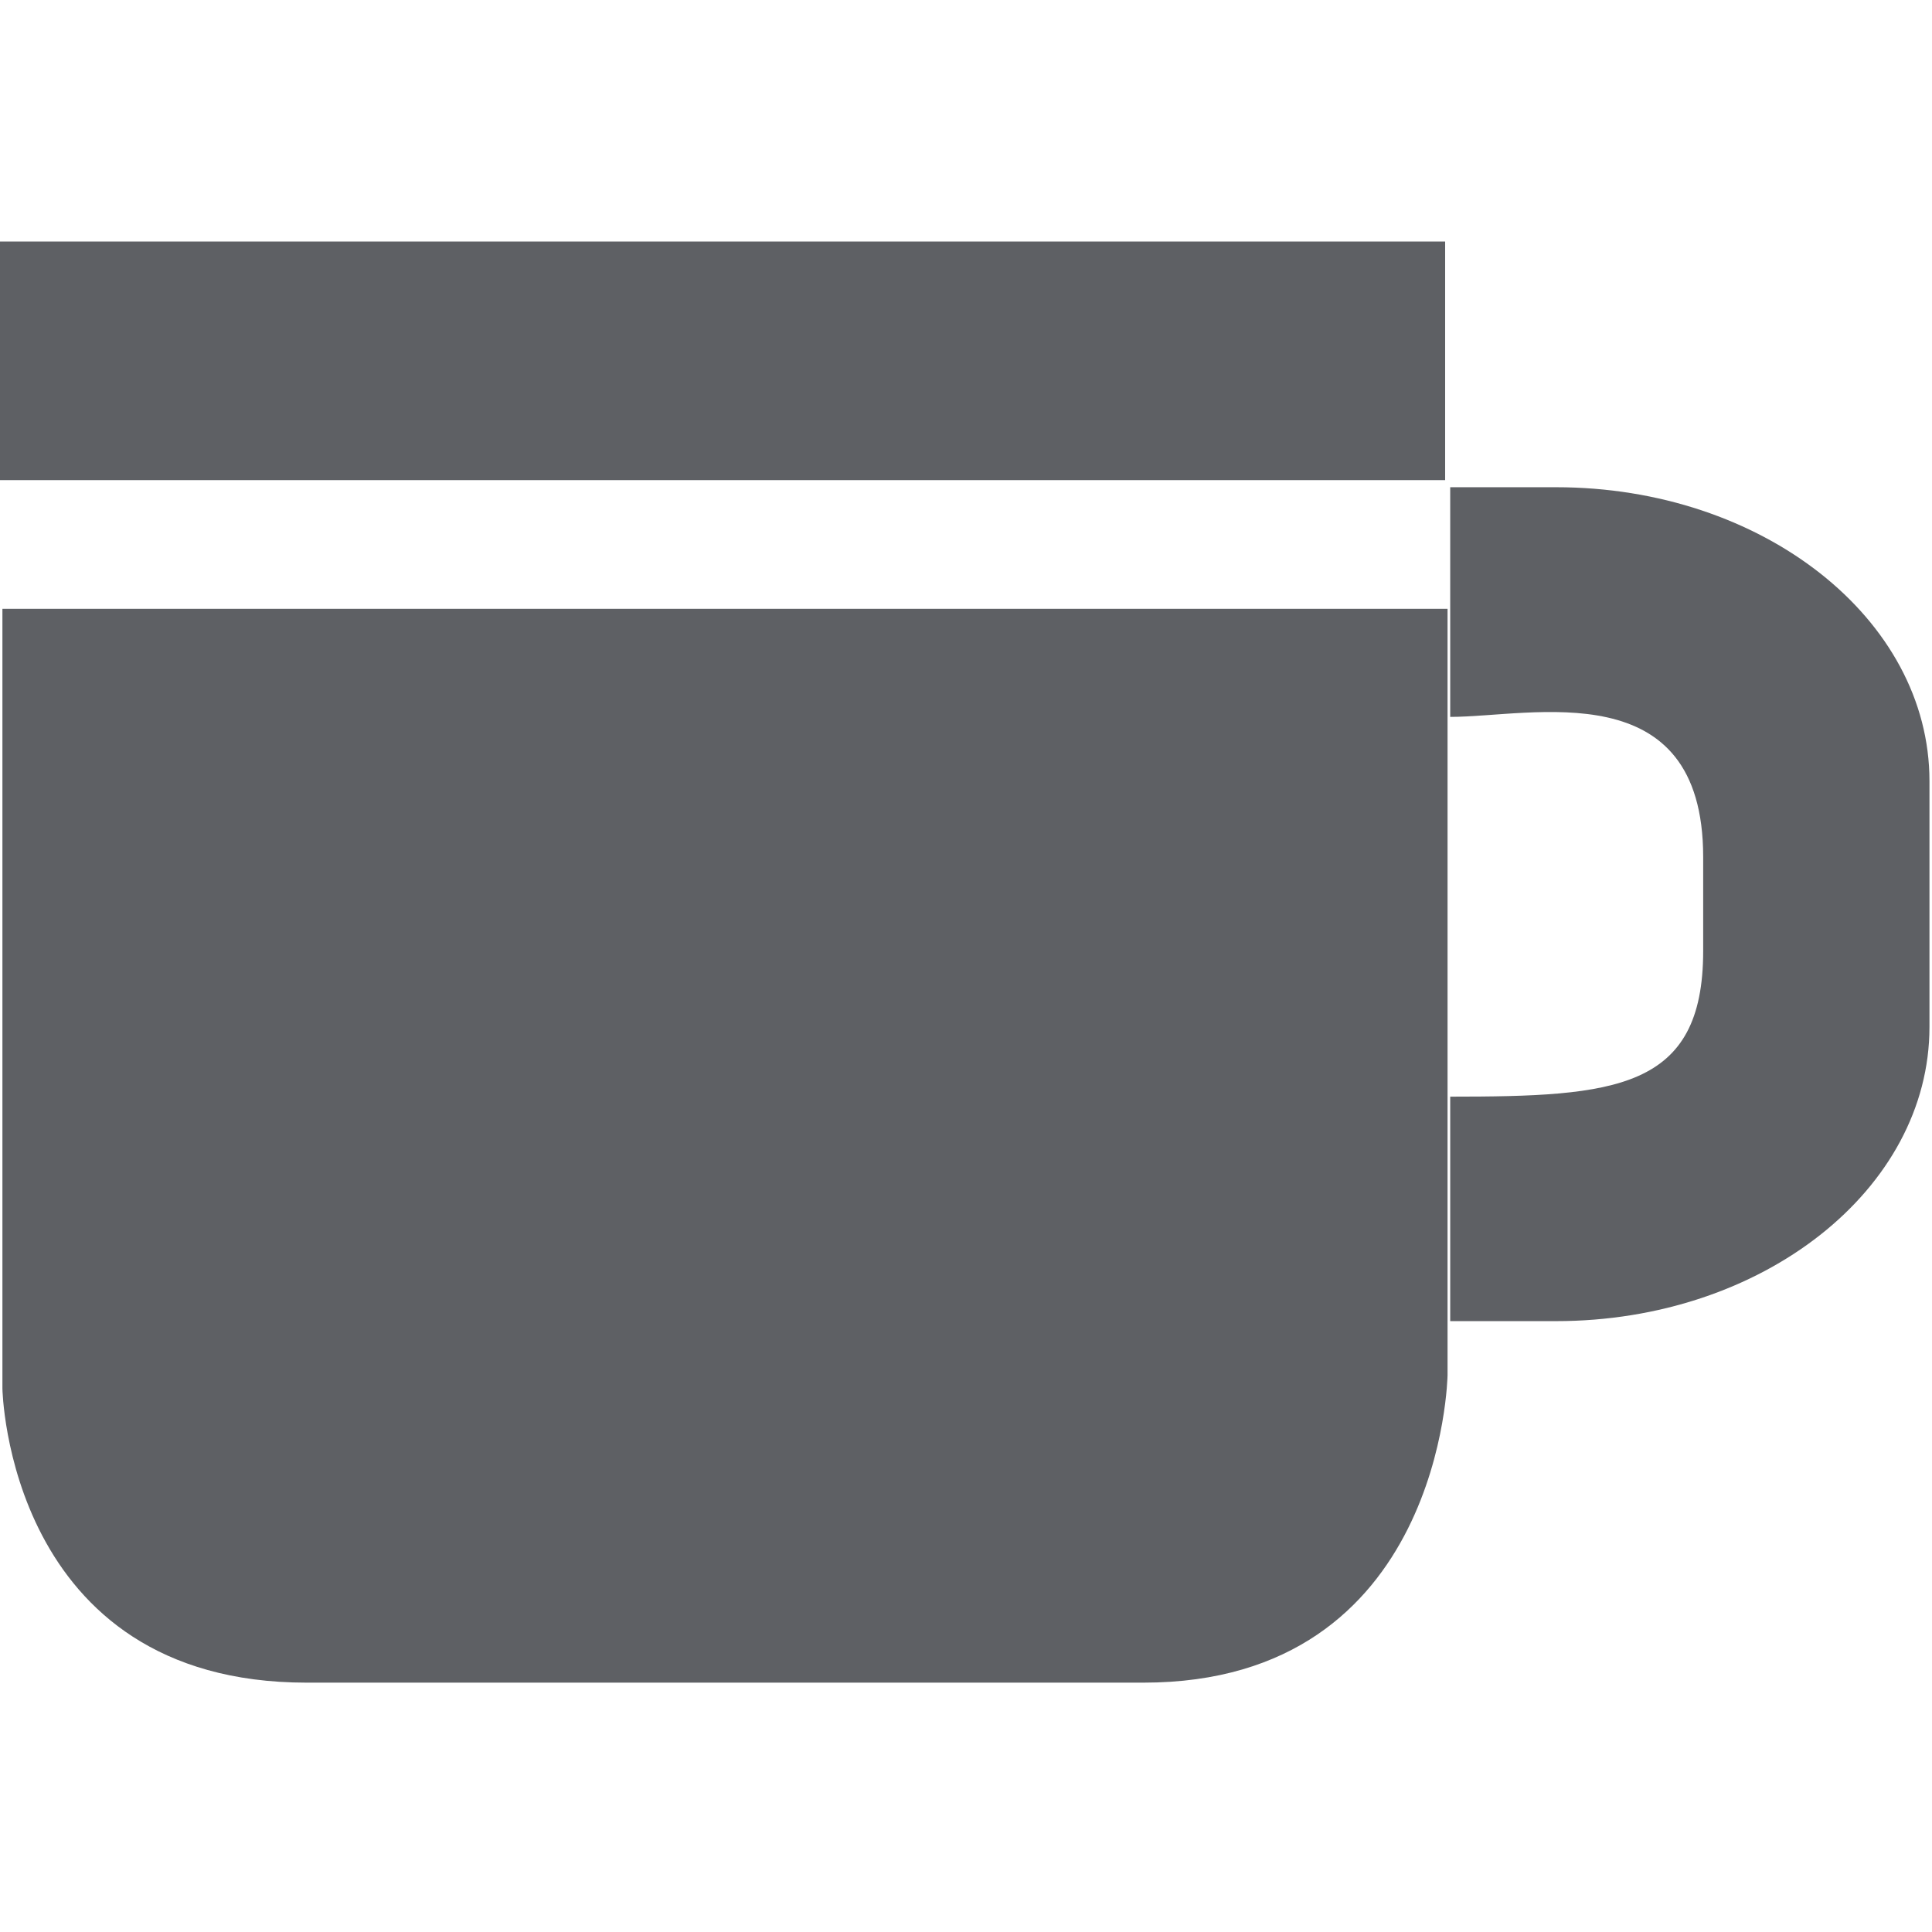
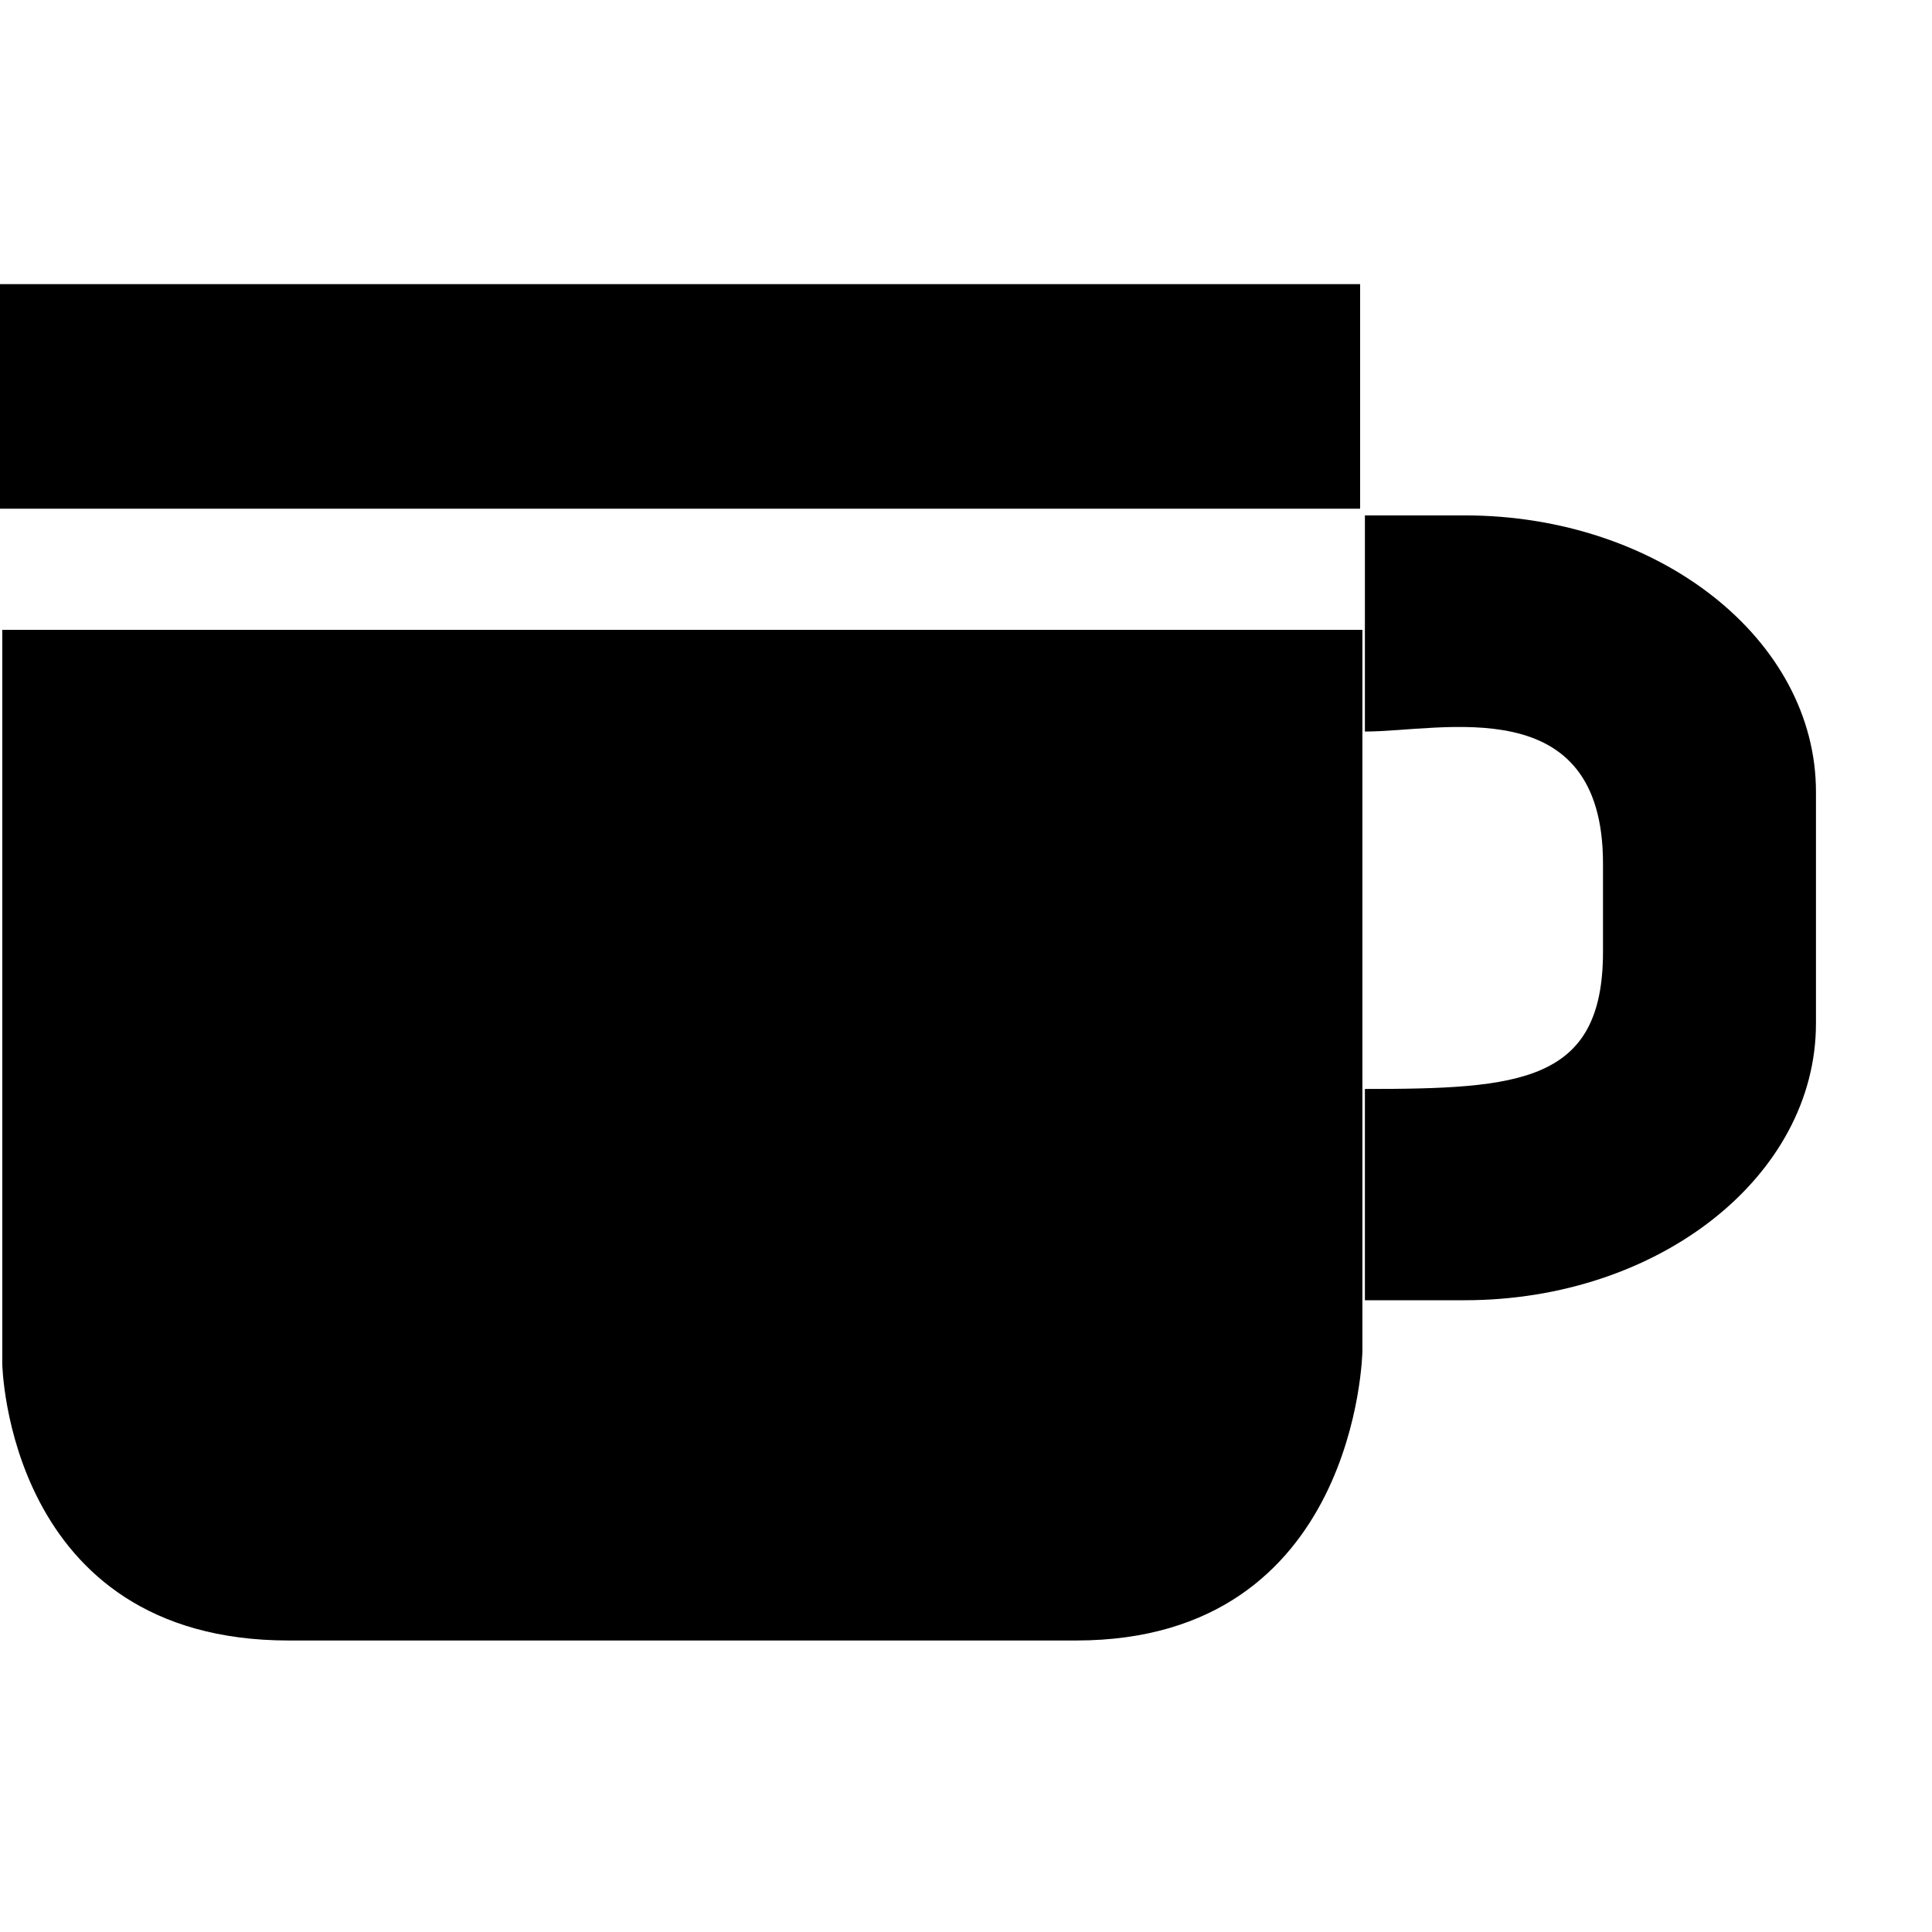
- <svg xmlns="http://www.w3.org/2000/svg" width="20" height="20" viewBox="0 0 16 16">
-   <path fill="#5e6064" fill-rule="evenodd" d="M0 2h11.968v1.976H0zm9.469 11.935H2.54C.06 13.935.02 11.5.02 11.5V5.042h11.968v6.347s-.039 2.546-2.519 2.546m3.418-9.9h-.877v1.902c.678 0 2.095-.375 2.095 1.161v.778c0 1.149-.729 1.206-2.095 1.206v1.859h.877c1.709 0 3.092-1.091 3.092-2.436V6.468c0-1.343-1.383-2.433-3.092-2.433" />
+ <svg xmlns="http://www.w3.org/2000/svg" width="20" height="20" viewBox="0 0 17 16">
+   <path fill-rule="evenodd" d="M0 2h11.968v1.976H0zm9.469 11.935H2.54C.06 13.935.02 11.5.02 11.5V5.042h11.968v6.347s-.039 2.546-2.519 2.546m3.418-9.9h-.877v1.902c.678 0 2.095-.375 2.095 1.161v.778c0 1.149-.729 1.206-2.095 1.206v1.859h.877c1.709 0 3.092-1.091 3.092-2.436V6.468c0-1.343-1.383-2.433-3.092-2.433" />
</svg>
